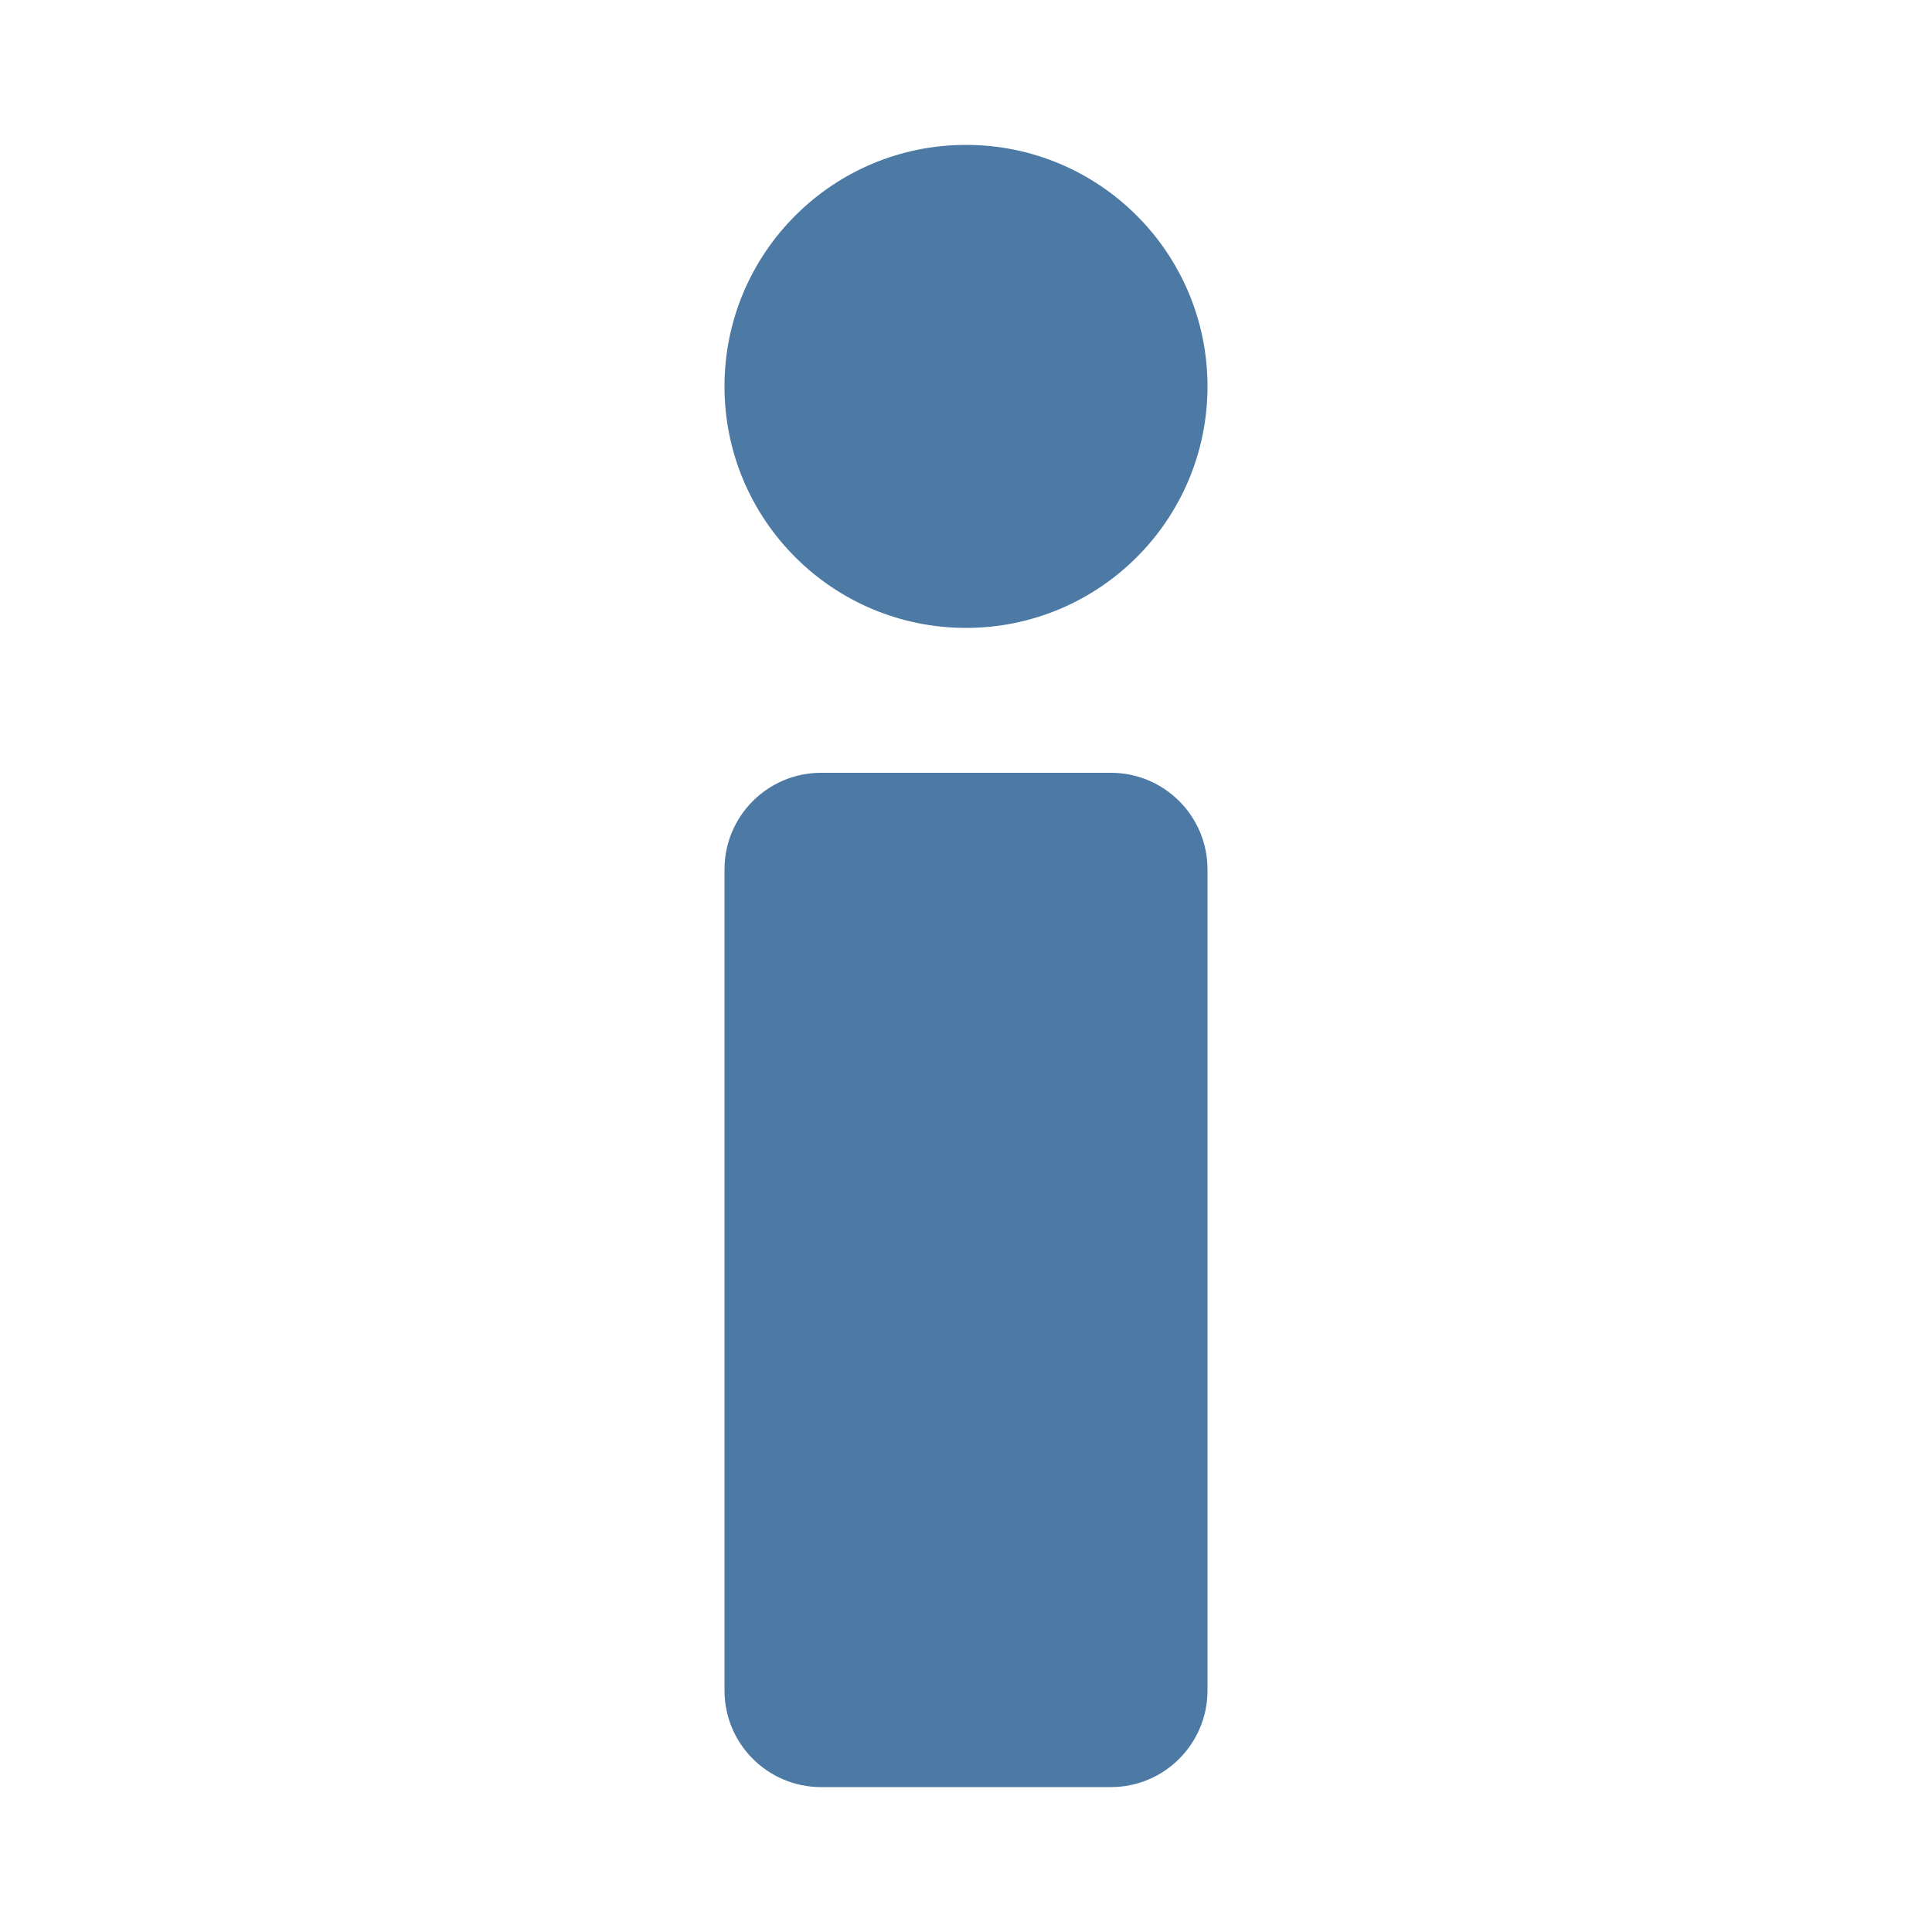
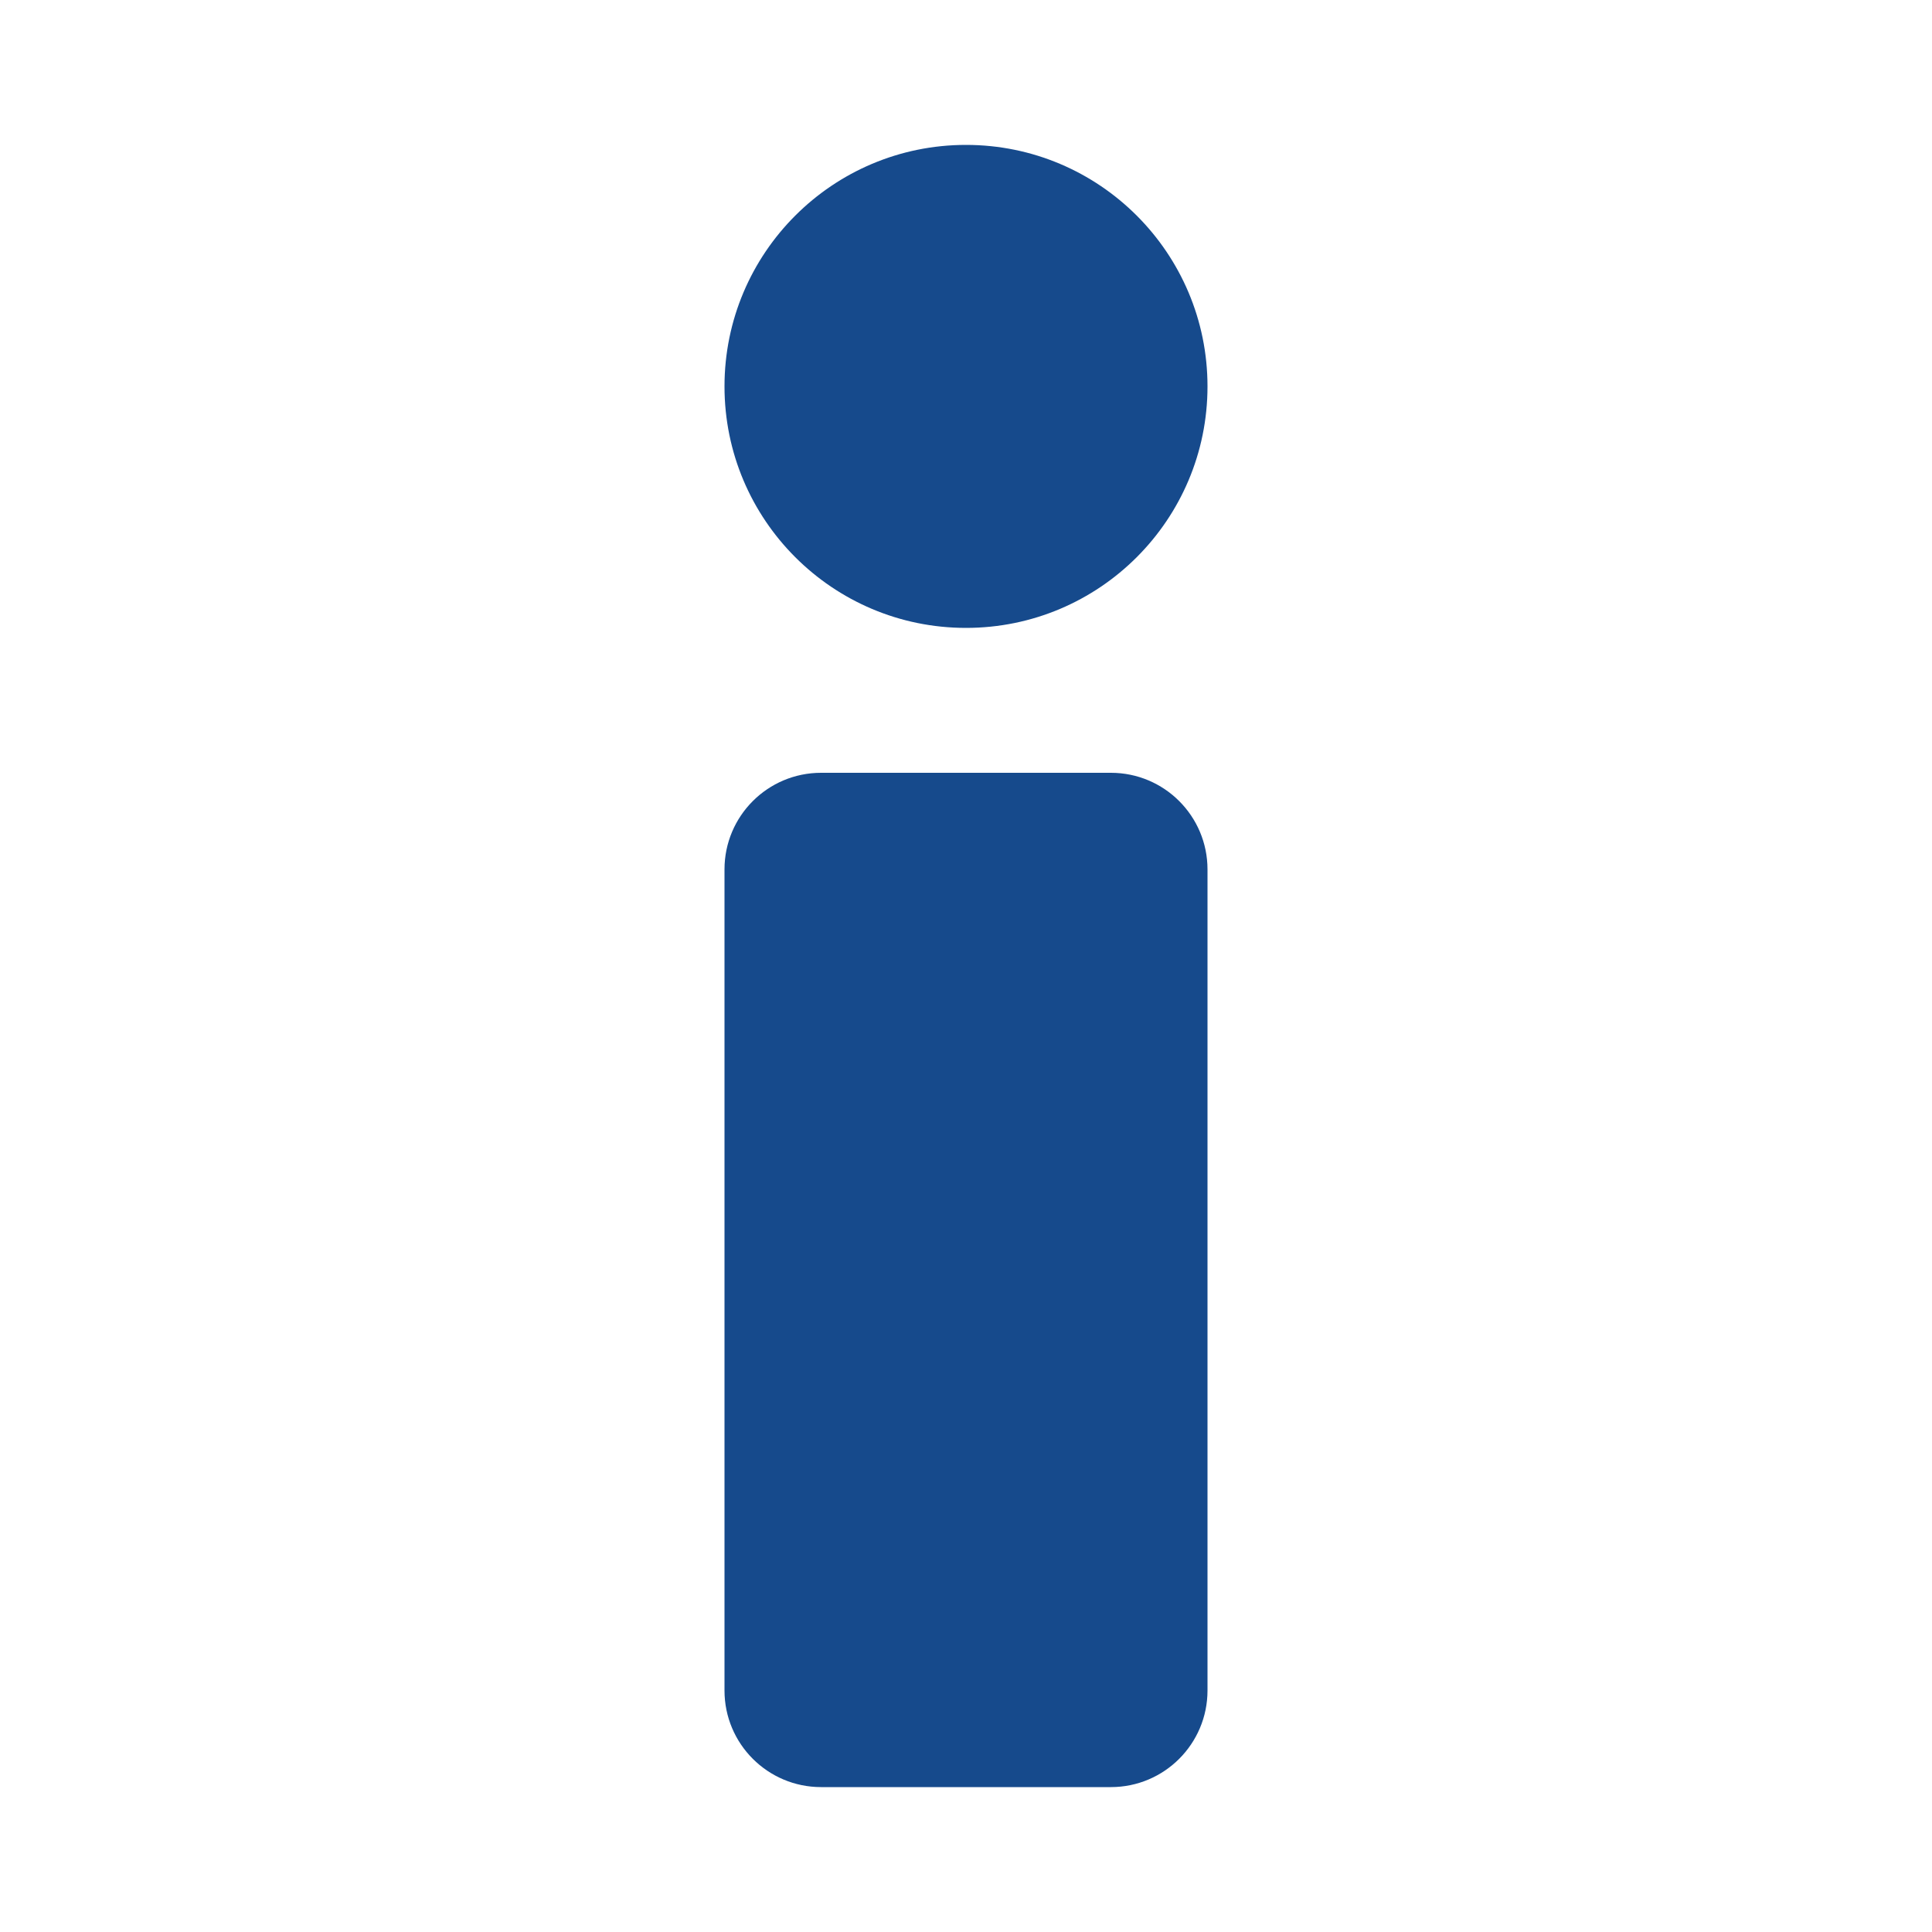
<svg xmlns="http://www.w3.org/2000/svg" version="1.1" width="200px" height="200px" viewBox="0 0 200 200">
-   <circle cx="100" cy="40" r="25" fill="#4d7aa4" />
-   <rect x="75" y="80" width="50" height="105" rx="10" ry="10" fill="#4d7aa4" />
+   <circle cx="100" cy="40" r="25" fill="#164a8c" />
+   <rect x="75" y="80" width="50" height="105" rx="10" ry="10" fill="#164a8c" />
</svg>
